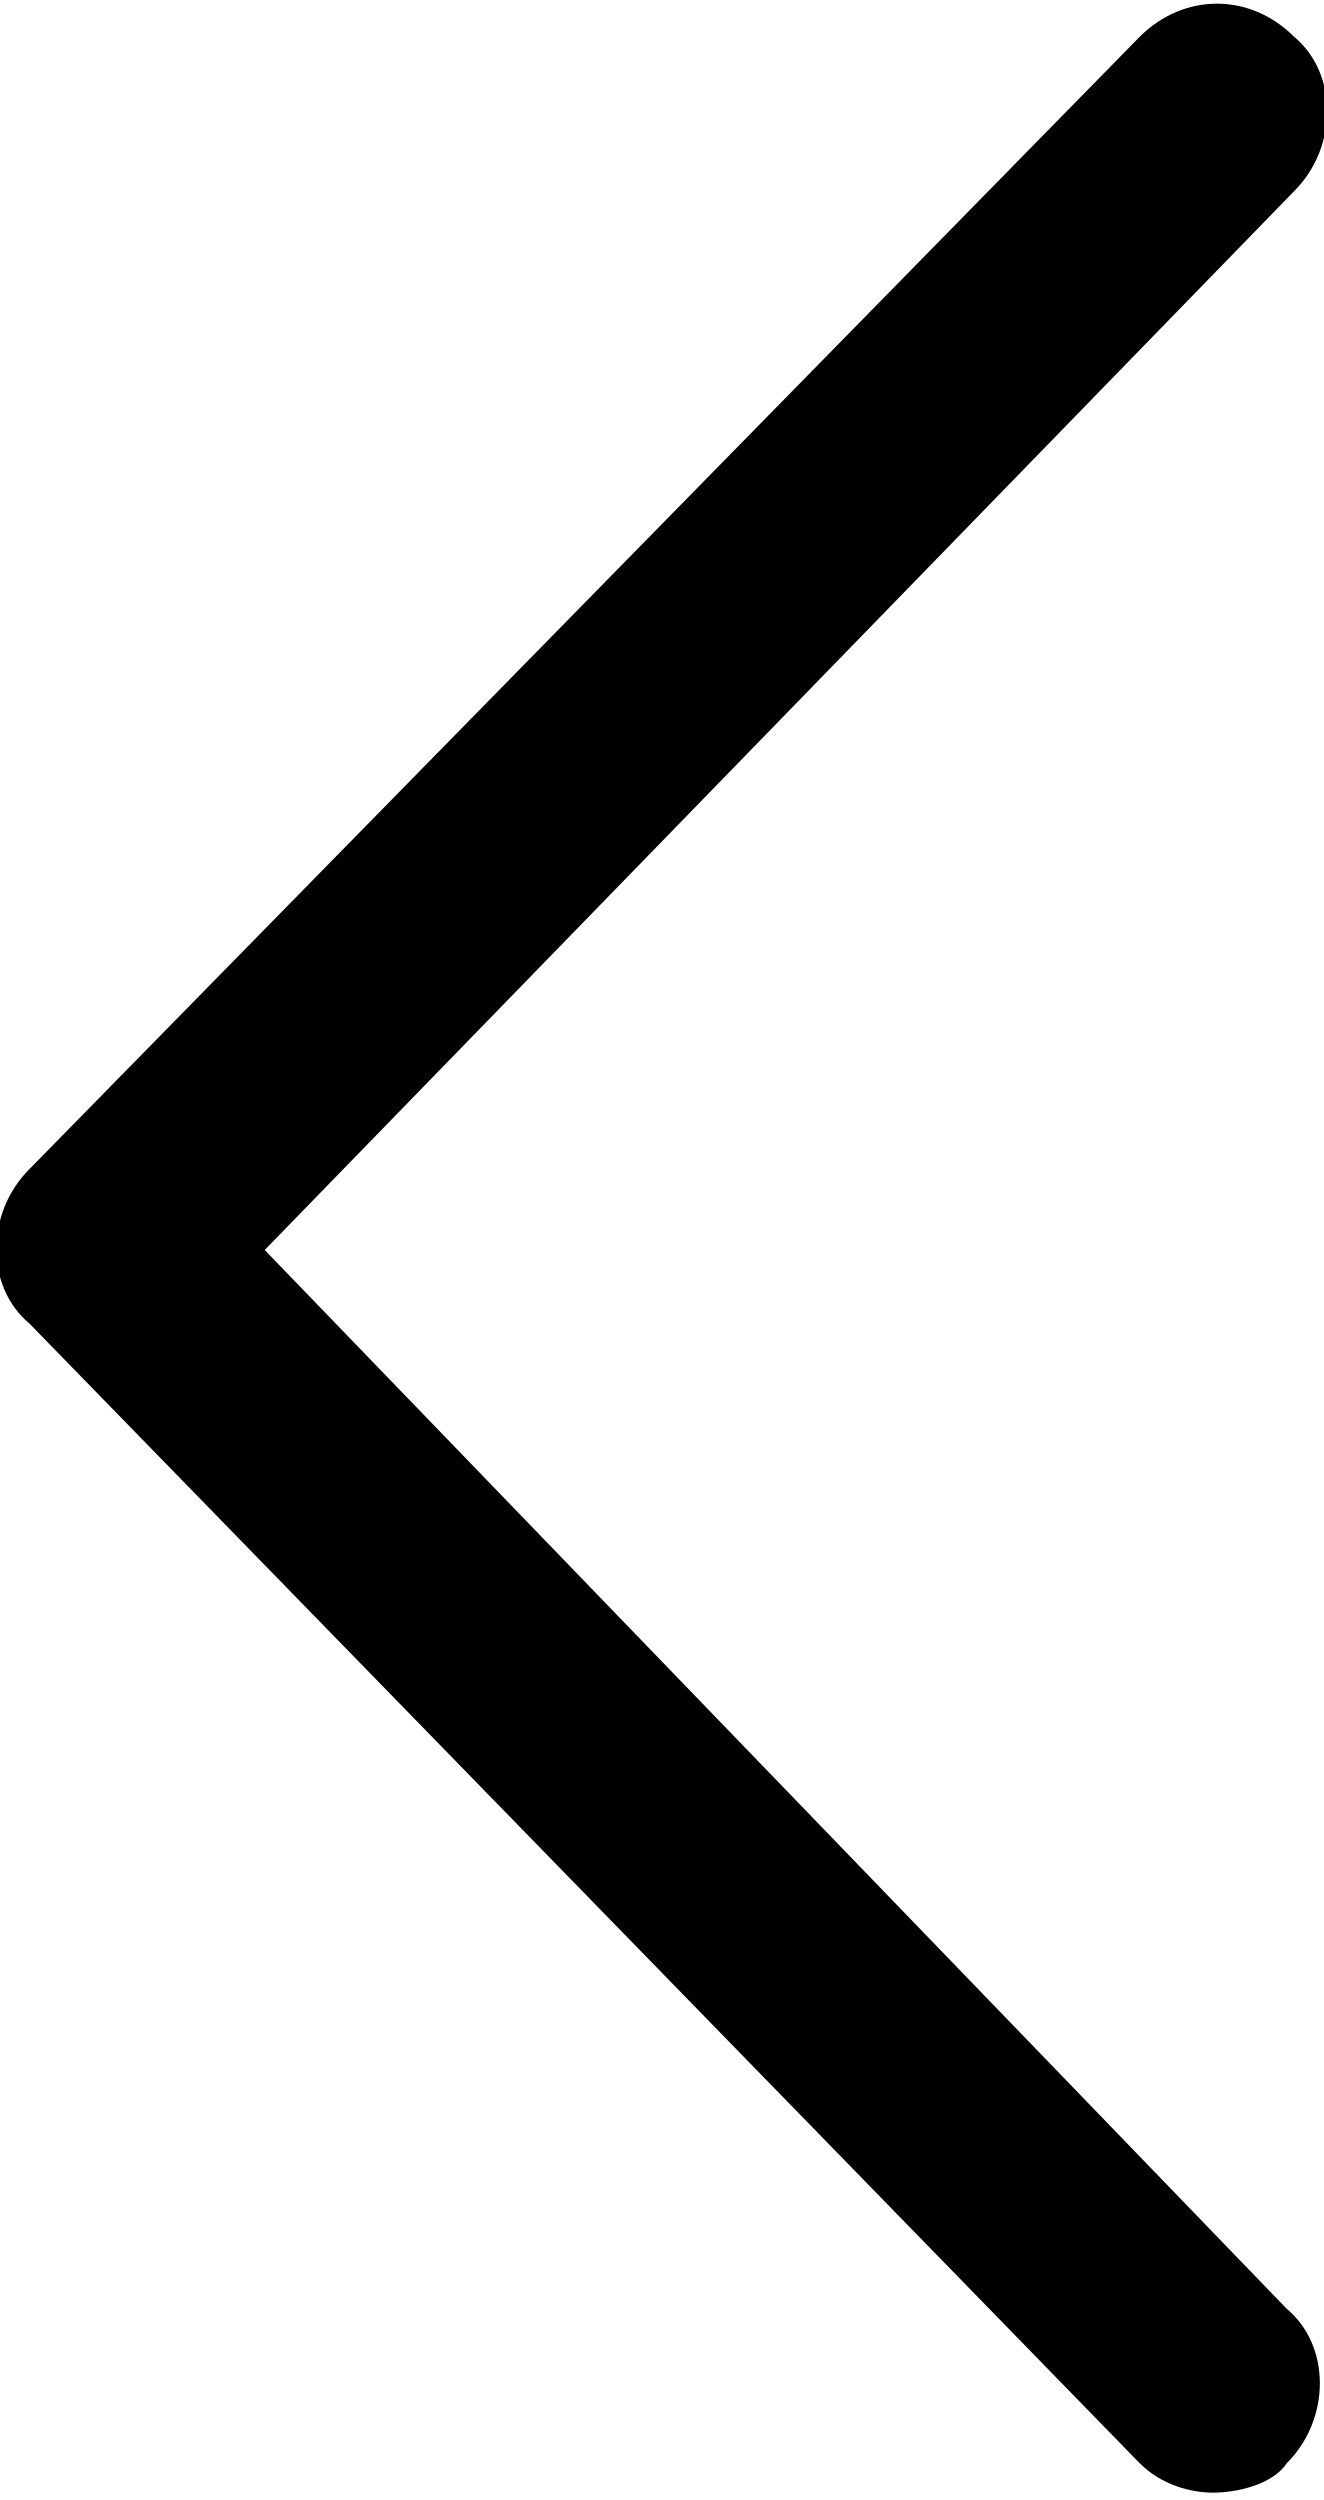
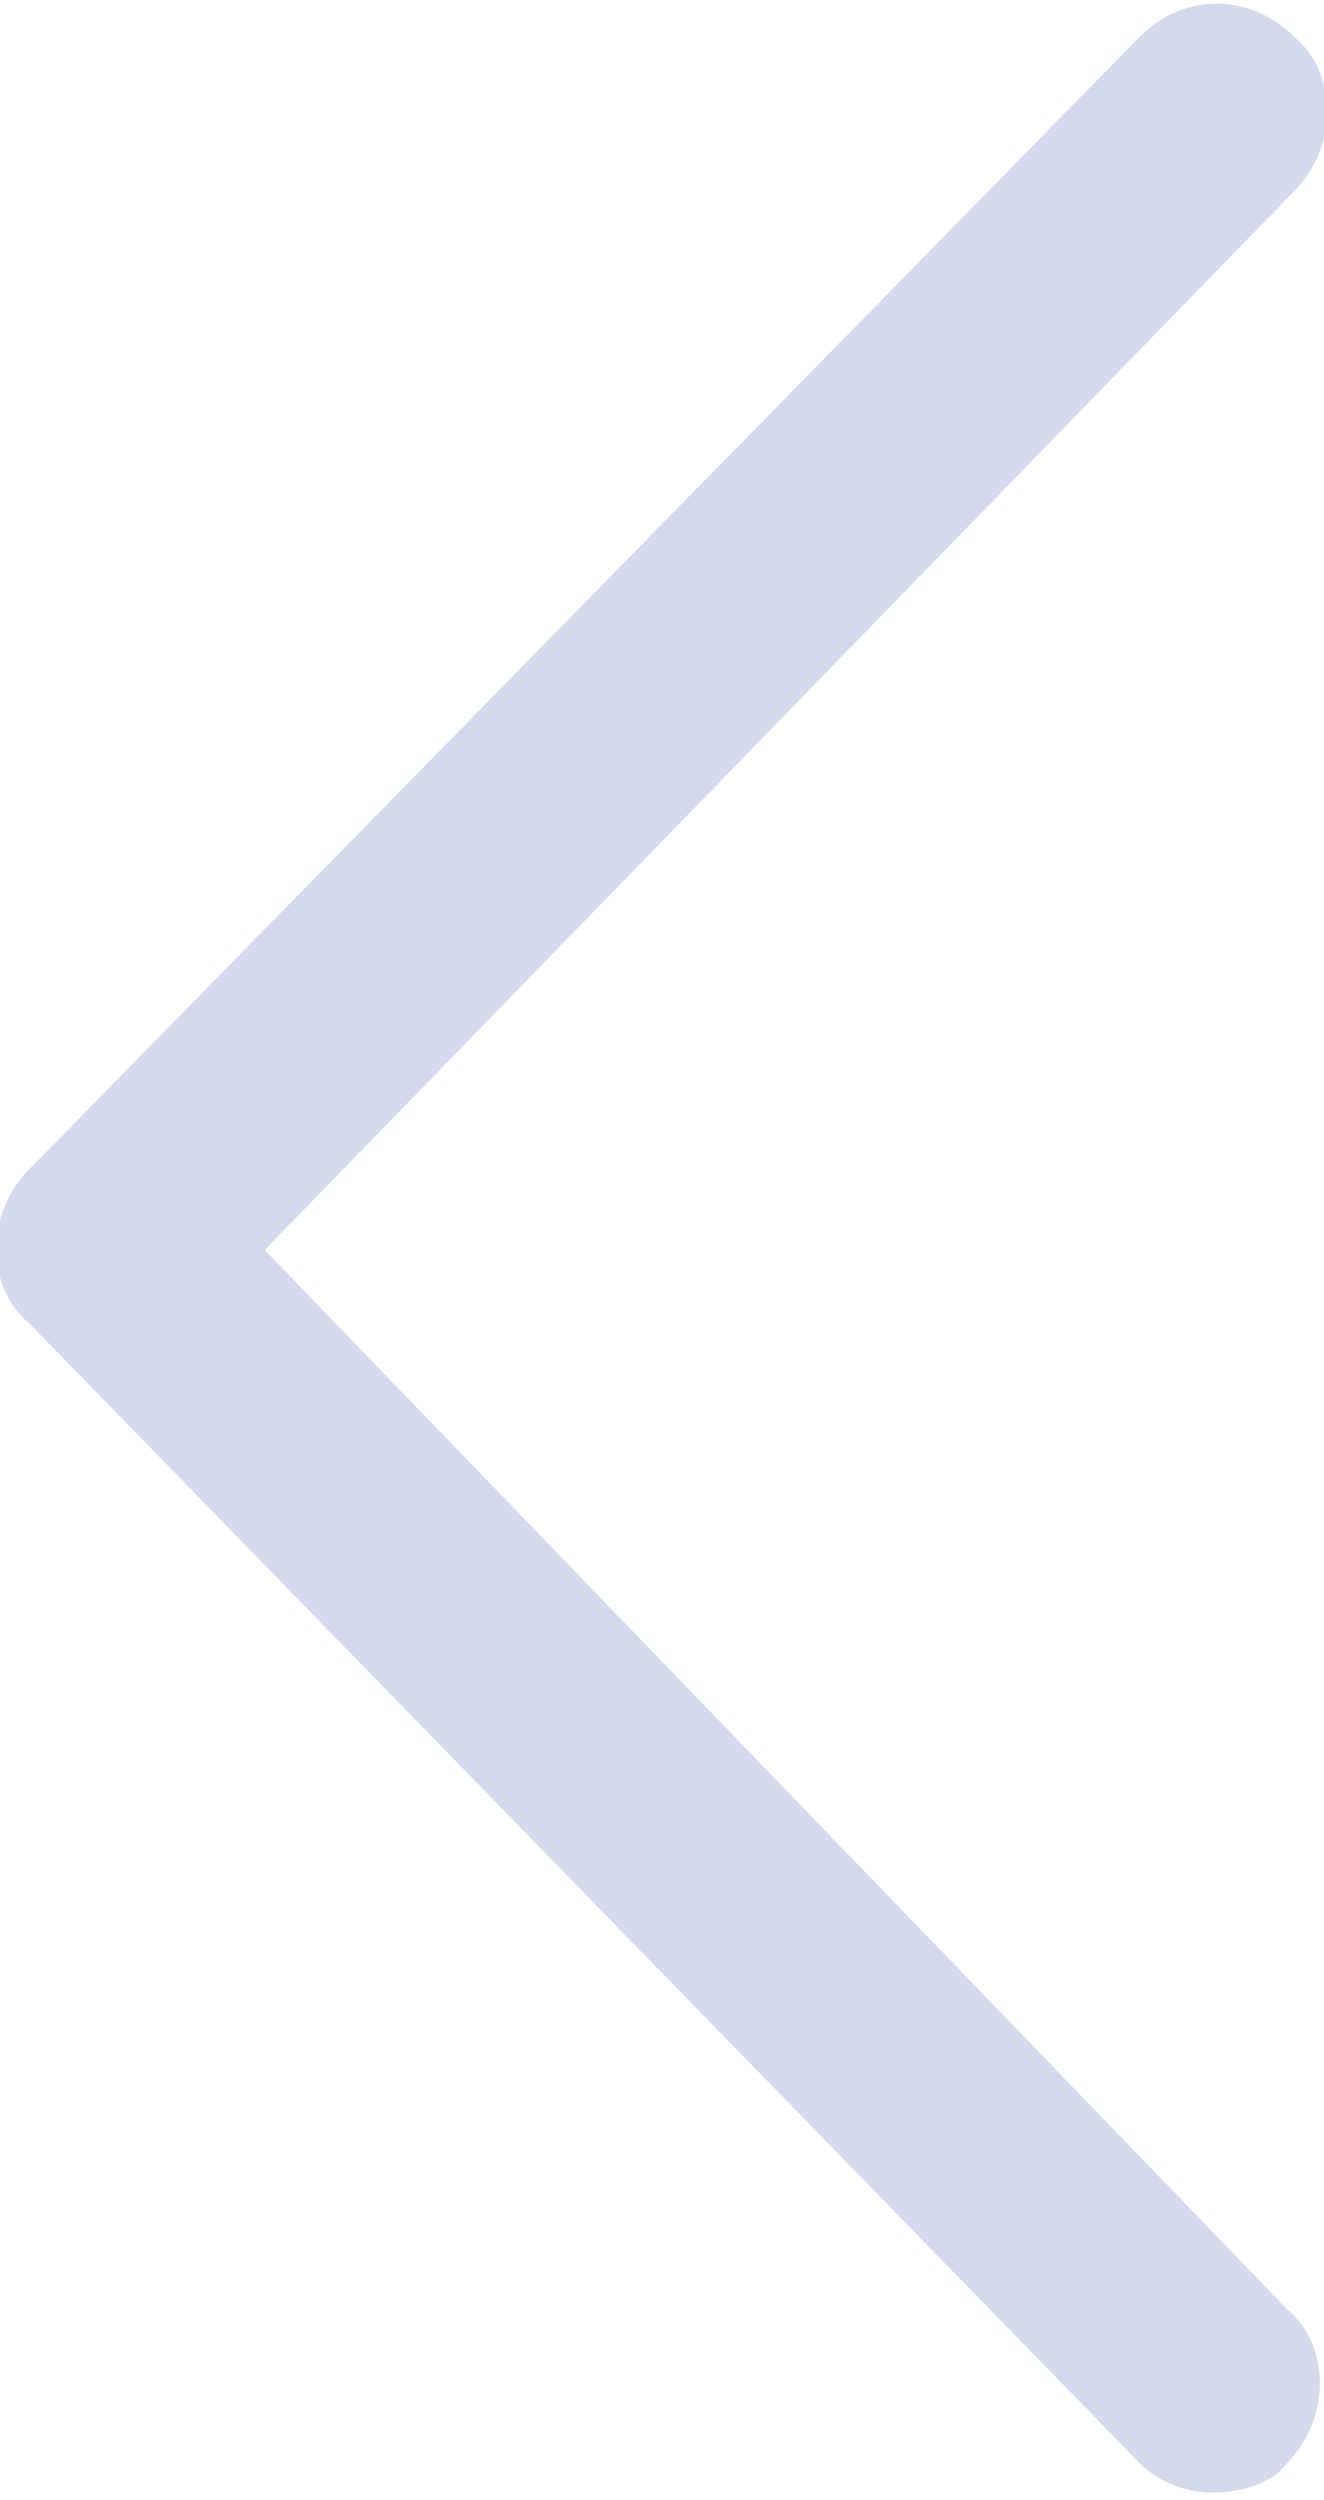
- <svg xmlns="http://www.w3.org/2000/svg" version="1.1" id="Layer_1" x="0px" y="0px" viewBox="0 0 18 34" style="enable-background:new 0 0 18 34;" xml:space="preserve">
-   <path d="M3.6,17l14-14.4c0.6-0.6,0.6-1.6,0-2.1c-0.6-0.6-1.5-0.6-2.1,0L0.4,15.9c-0.6,0.6-0.6,1.6,0,2.1l15.1,15.5 c0.3,0.3,0.7,0.4,1,0.4s0.8-0.1,1-0.4c0.6-0.6,0.6-1.6,0-2.1L3.6,17z" />
+ <svg xmlns="http://www.w3.org/2000/svg" version="1.1" id="Layer_1" x="0px" y="0px" viewBox="0 0 18 34" style="enable-background: new 0 0 18 34;" xml:space="preserve">
+   <path d="M3.6,17l14-14.4c0.6-0.6,0.6-1.6,0-2.1c-0.6-0.6-1.5-0.6-2.1,0L0.4,15.9c-0.6,0.6-0.6,1.6,0,2.1l15.1,15.5 c0.3,0.3,0.7,0.4,1,0.4s0.8-0.1,1-0.4c0.6-0.6,0.6-1.6,0-2.1L3.6,17z" fill="#d4d9eb" />
</svg>
